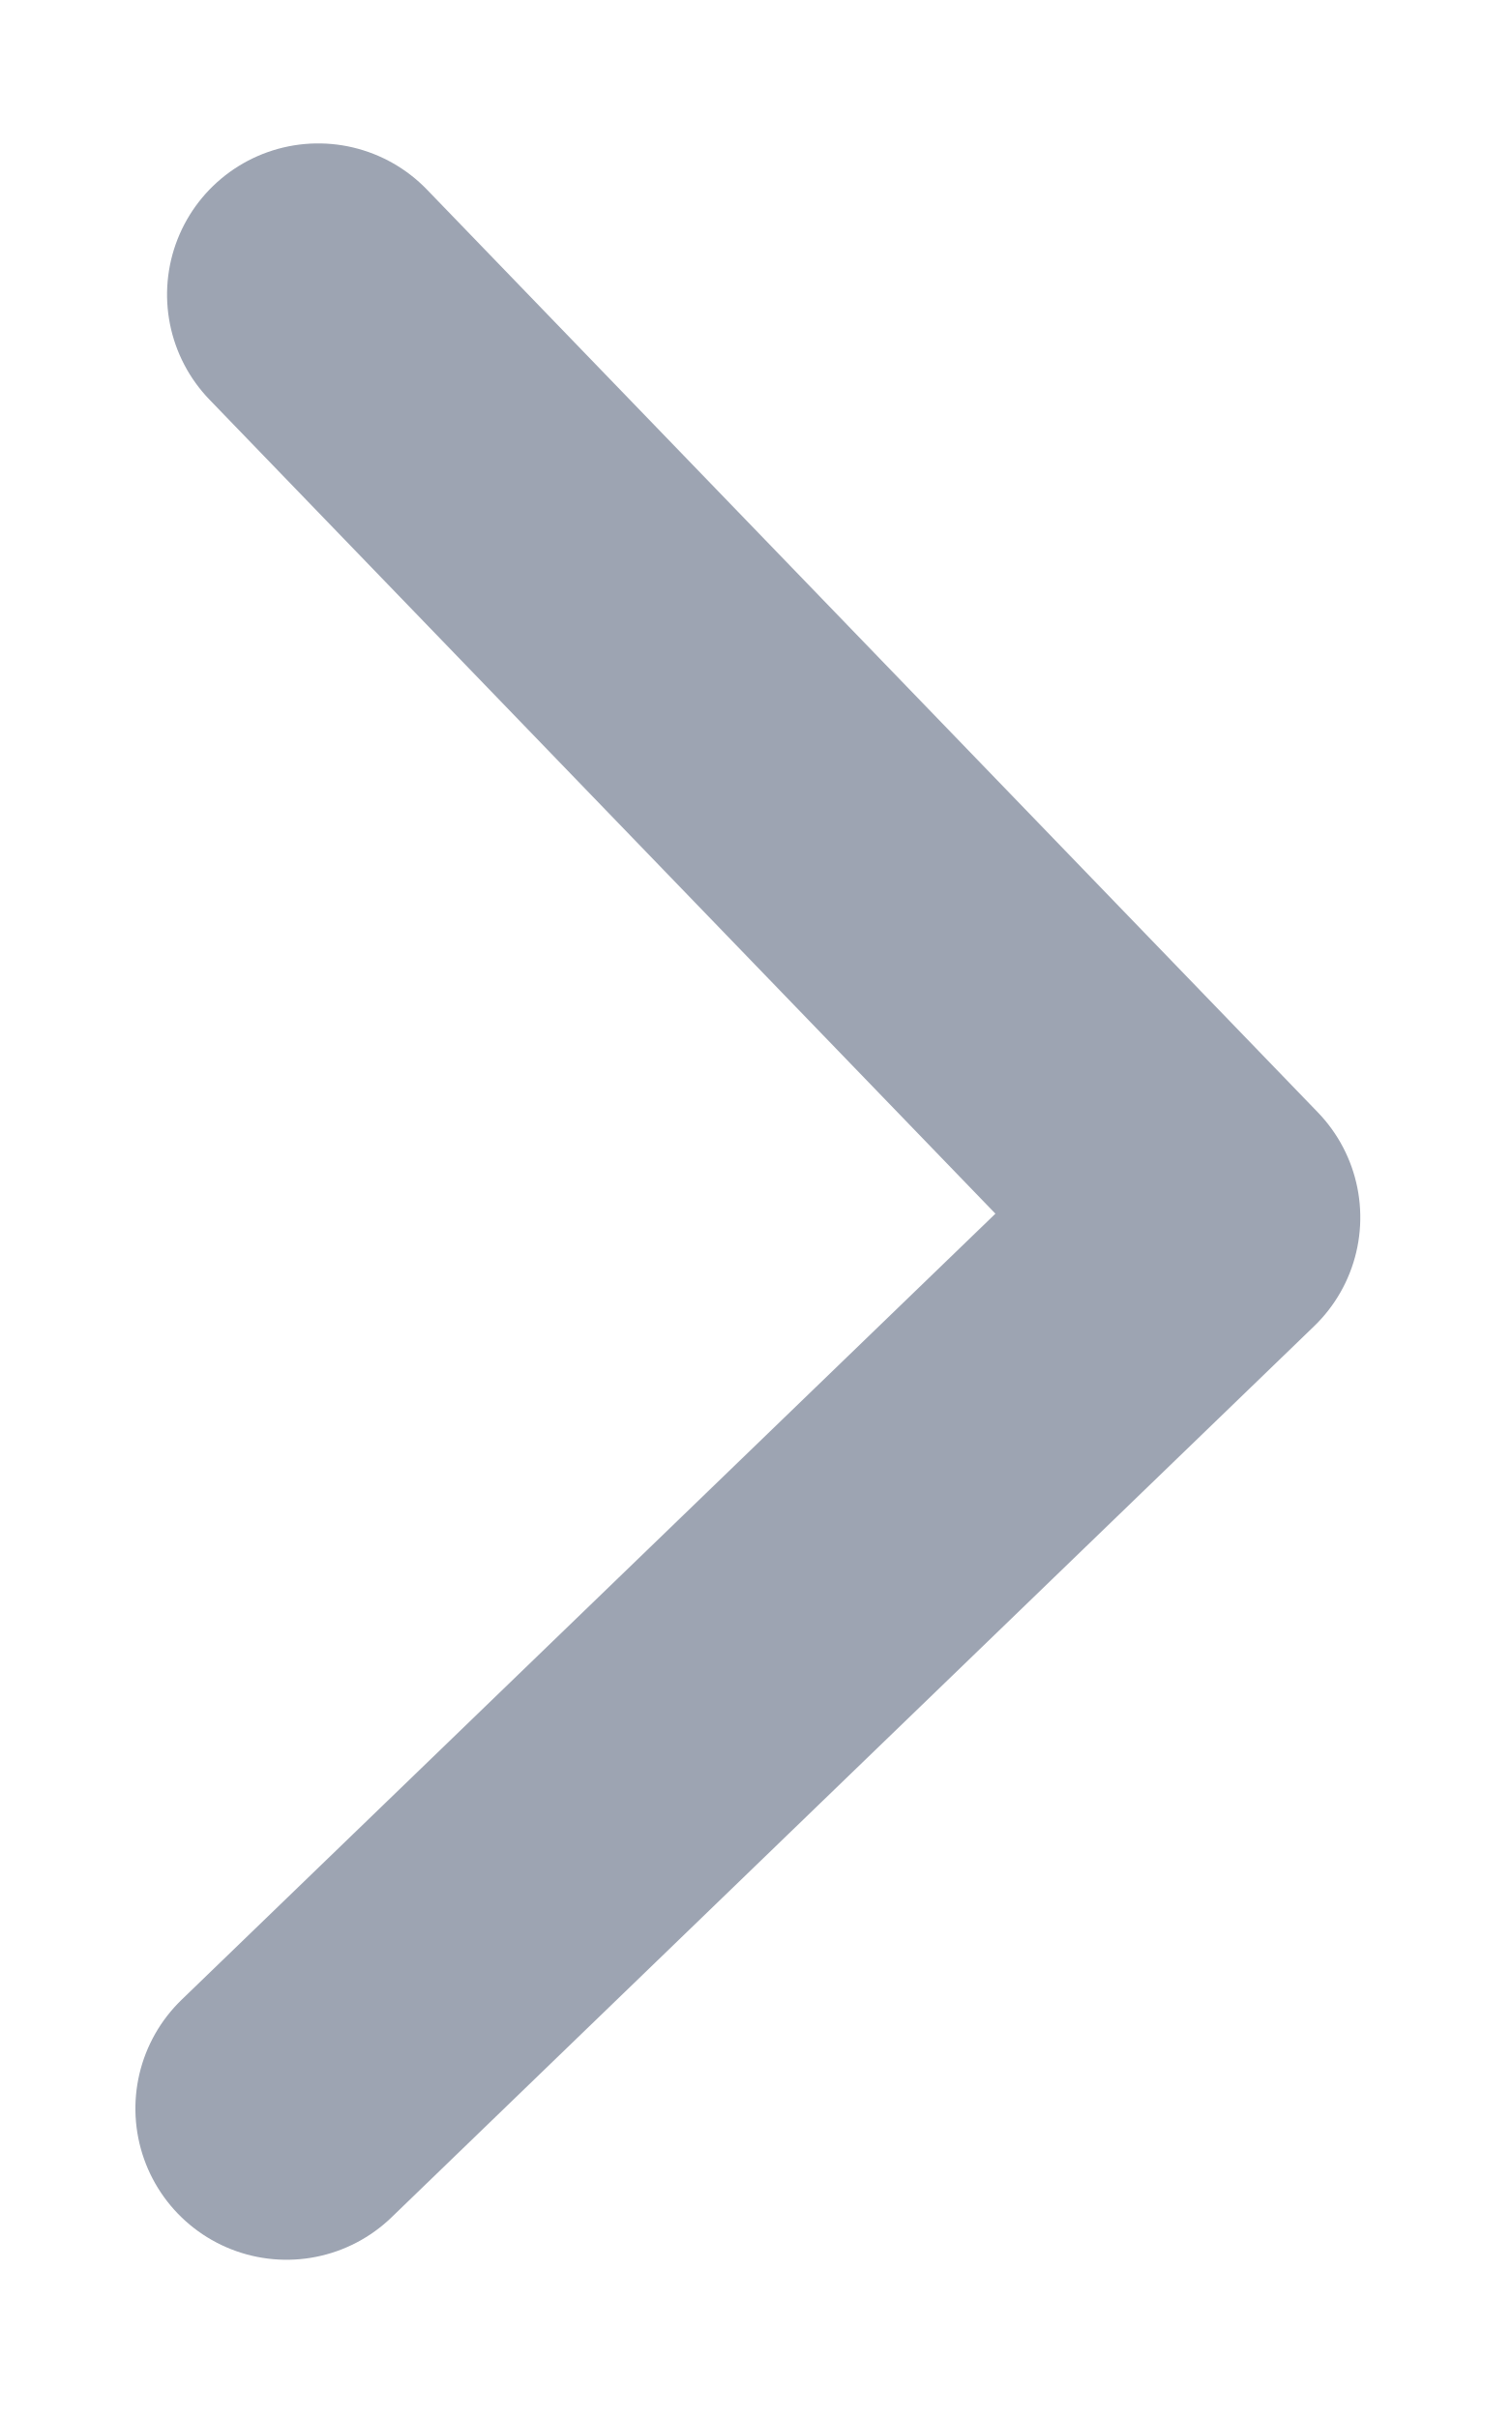
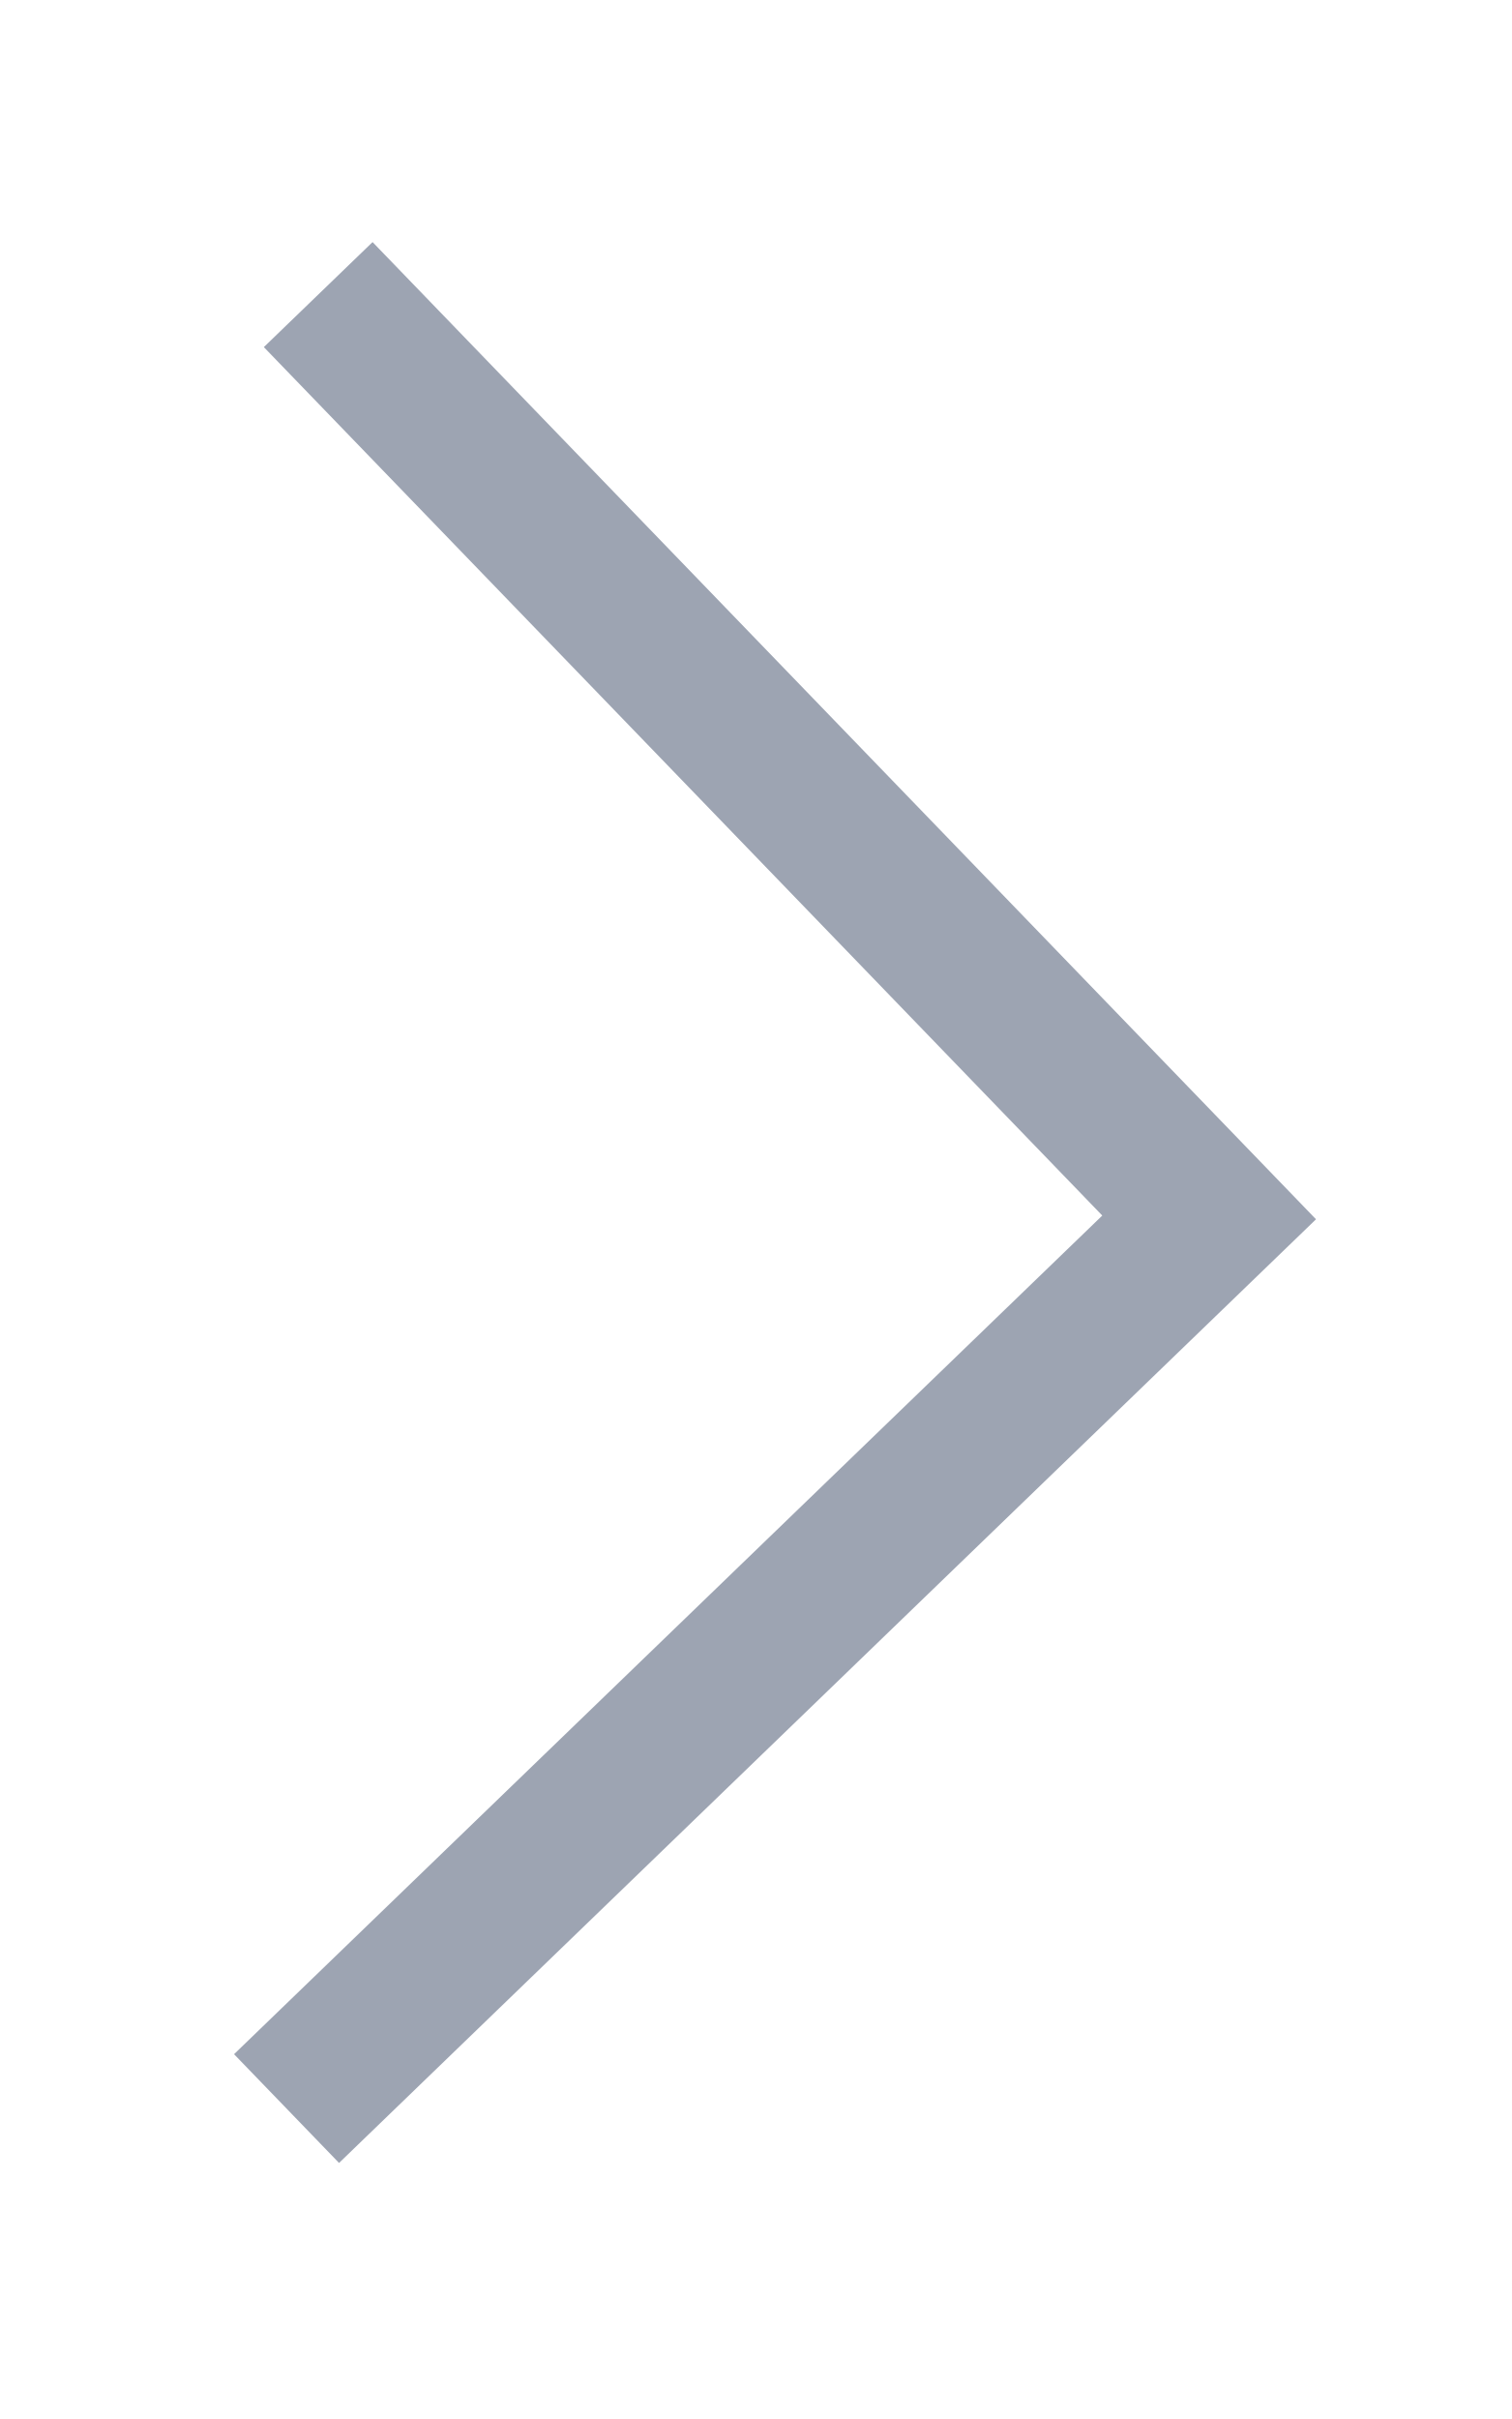
<svg xmlns="http://www.w3.org/2000/svg" width="10px" height="16px" viewBox="0 0 10 16" version="1.1">
-   <g id="Page-1" stroke="none" stroke-width="1" fill="none" fill-rule="evenodd" stroke-linecap="round" stroke-linejoin="round">
-     <g id="iPhone-11-Copy-3" transform="translate(-86, -745)" stroke="#9DA4B2" stroke-width="2">
+   <g id="Page-1" stroke="none" strokeWidth="1" fill="none" fill-rule="evenodd" strokeLinecap="round" strokeLinejoin="round">
+     <g id="iPhone-11-Copy-3" transform="translate(-86, -745)" stroke="#9DA4B2" strokeWidth="2">
      <g id="chevron-left" transform="translate(91, 753) rotate(-179) translate(-91, -753) translate(88, 747)">
        <polyline id="Path" points="6 12 0 6 6 0" />
      </g>
    </g>
  </g>
</svg>
